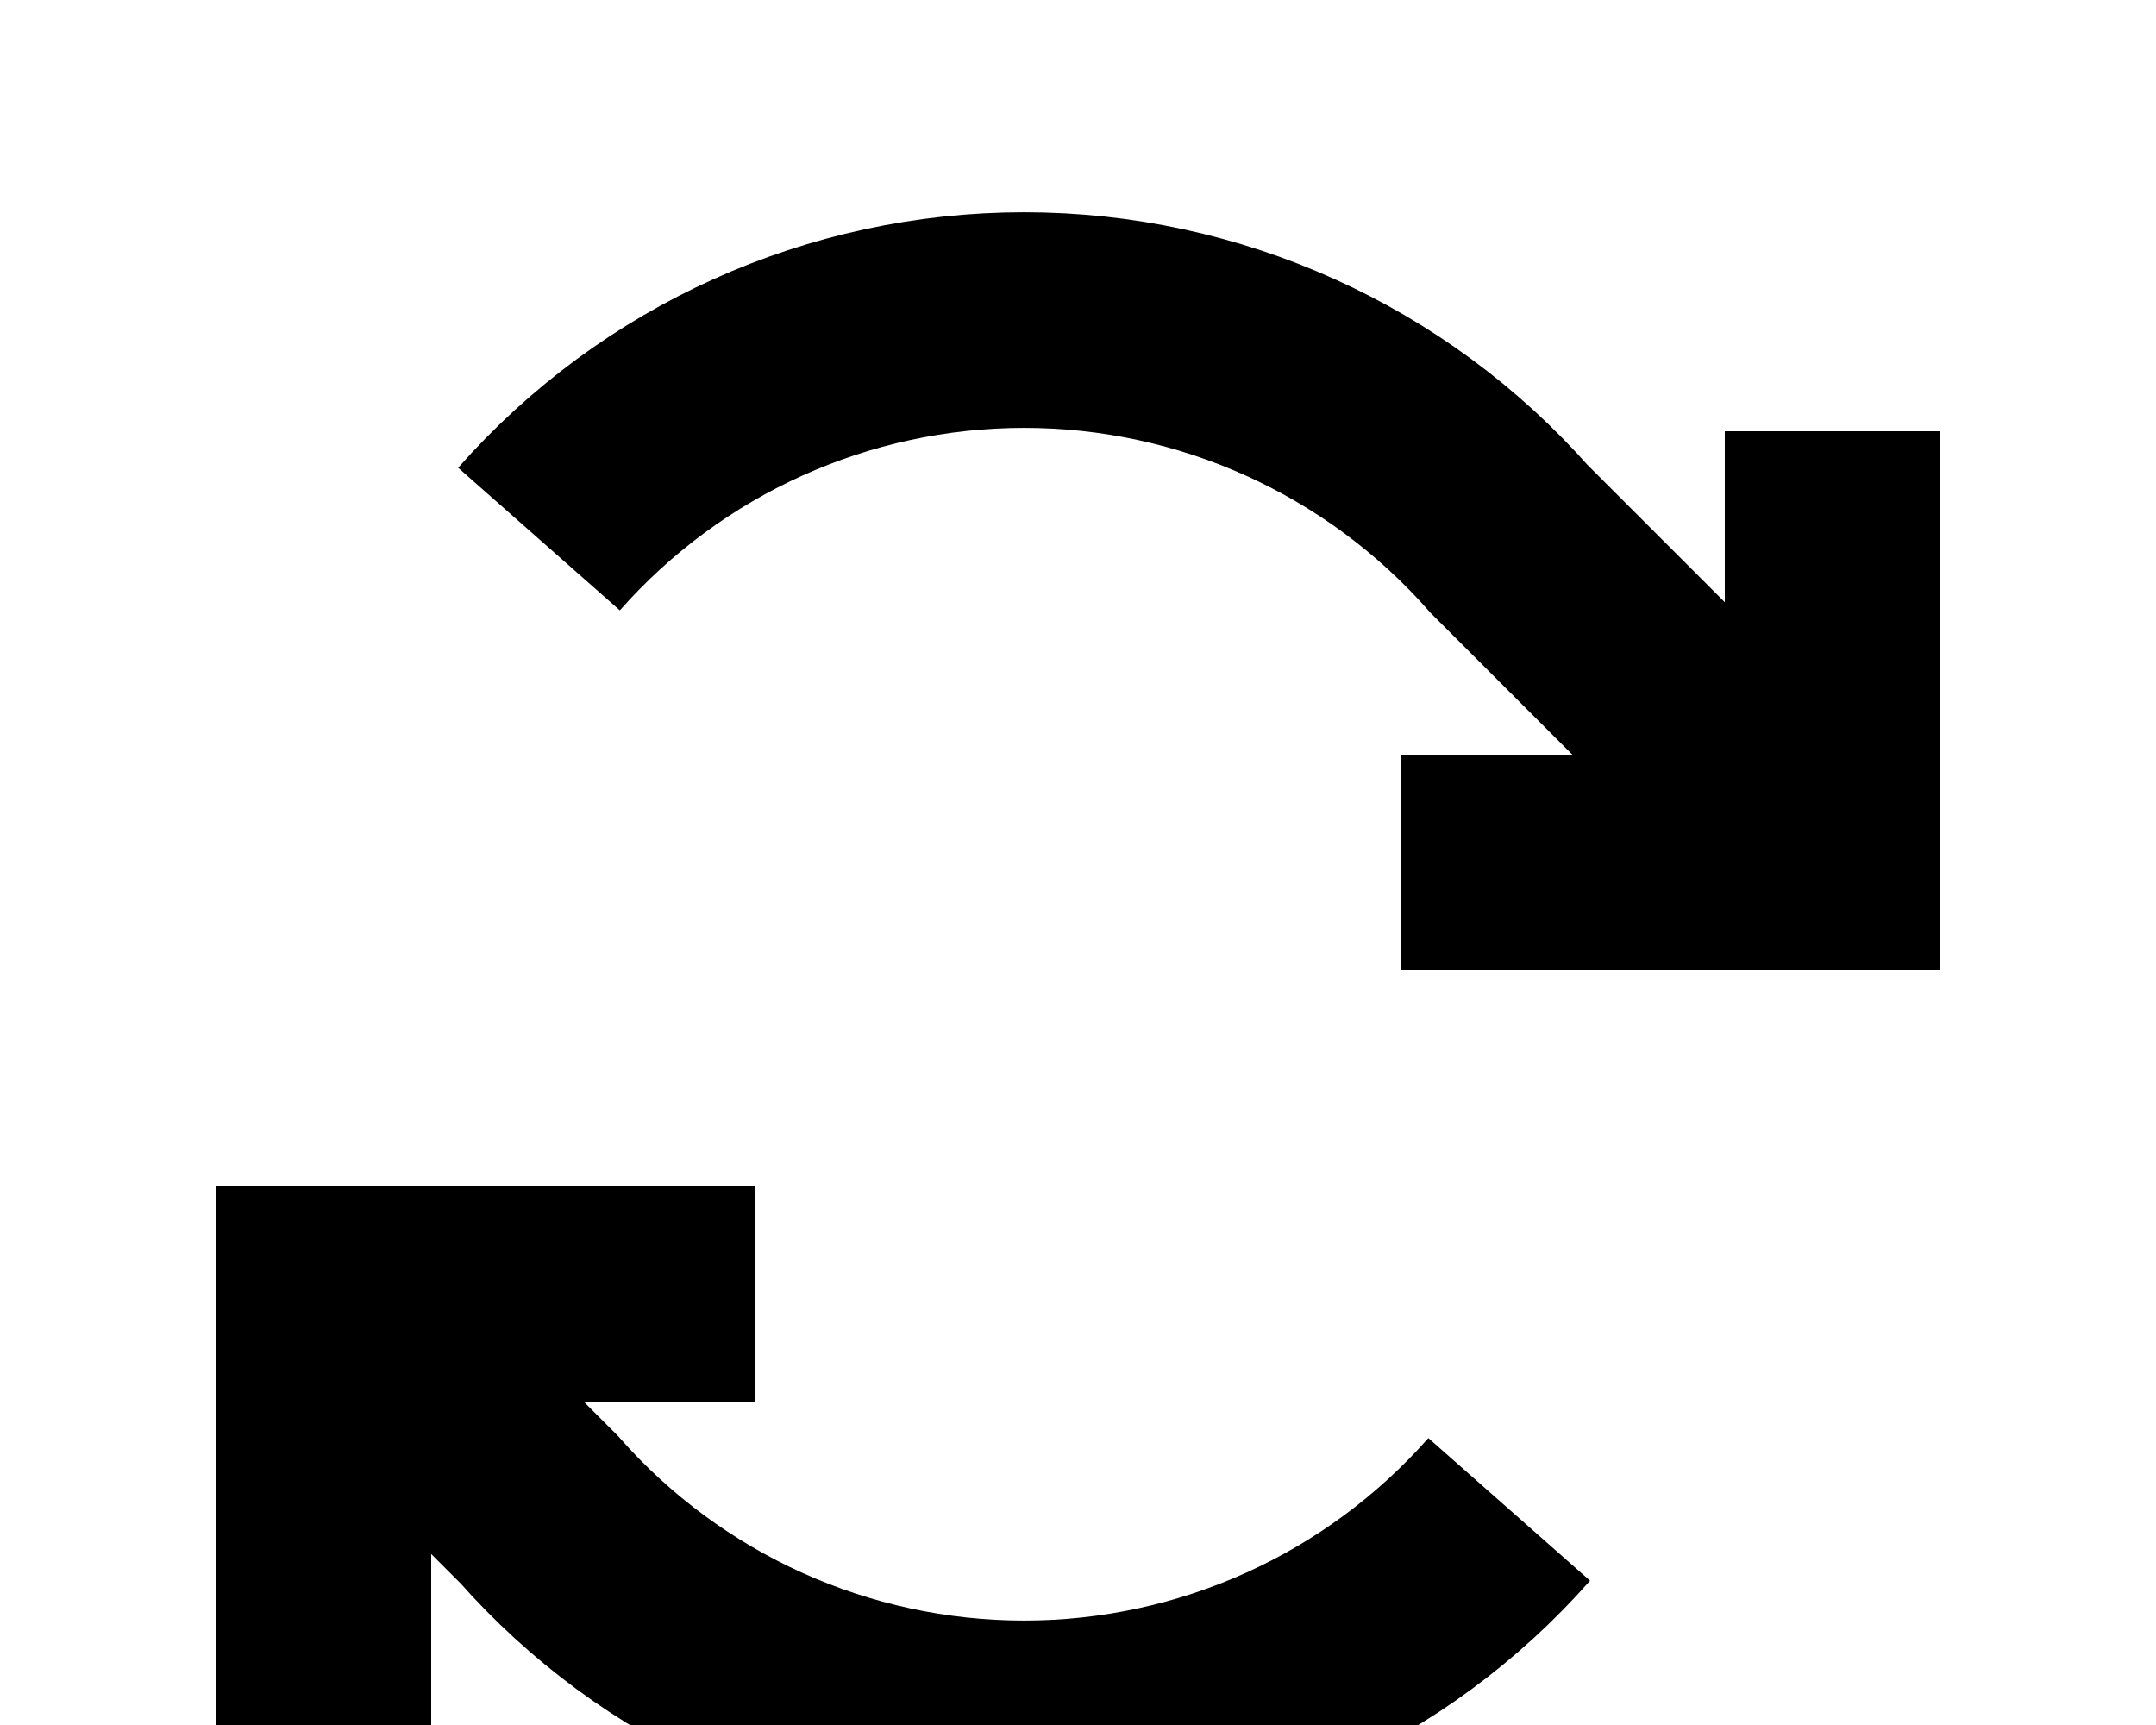
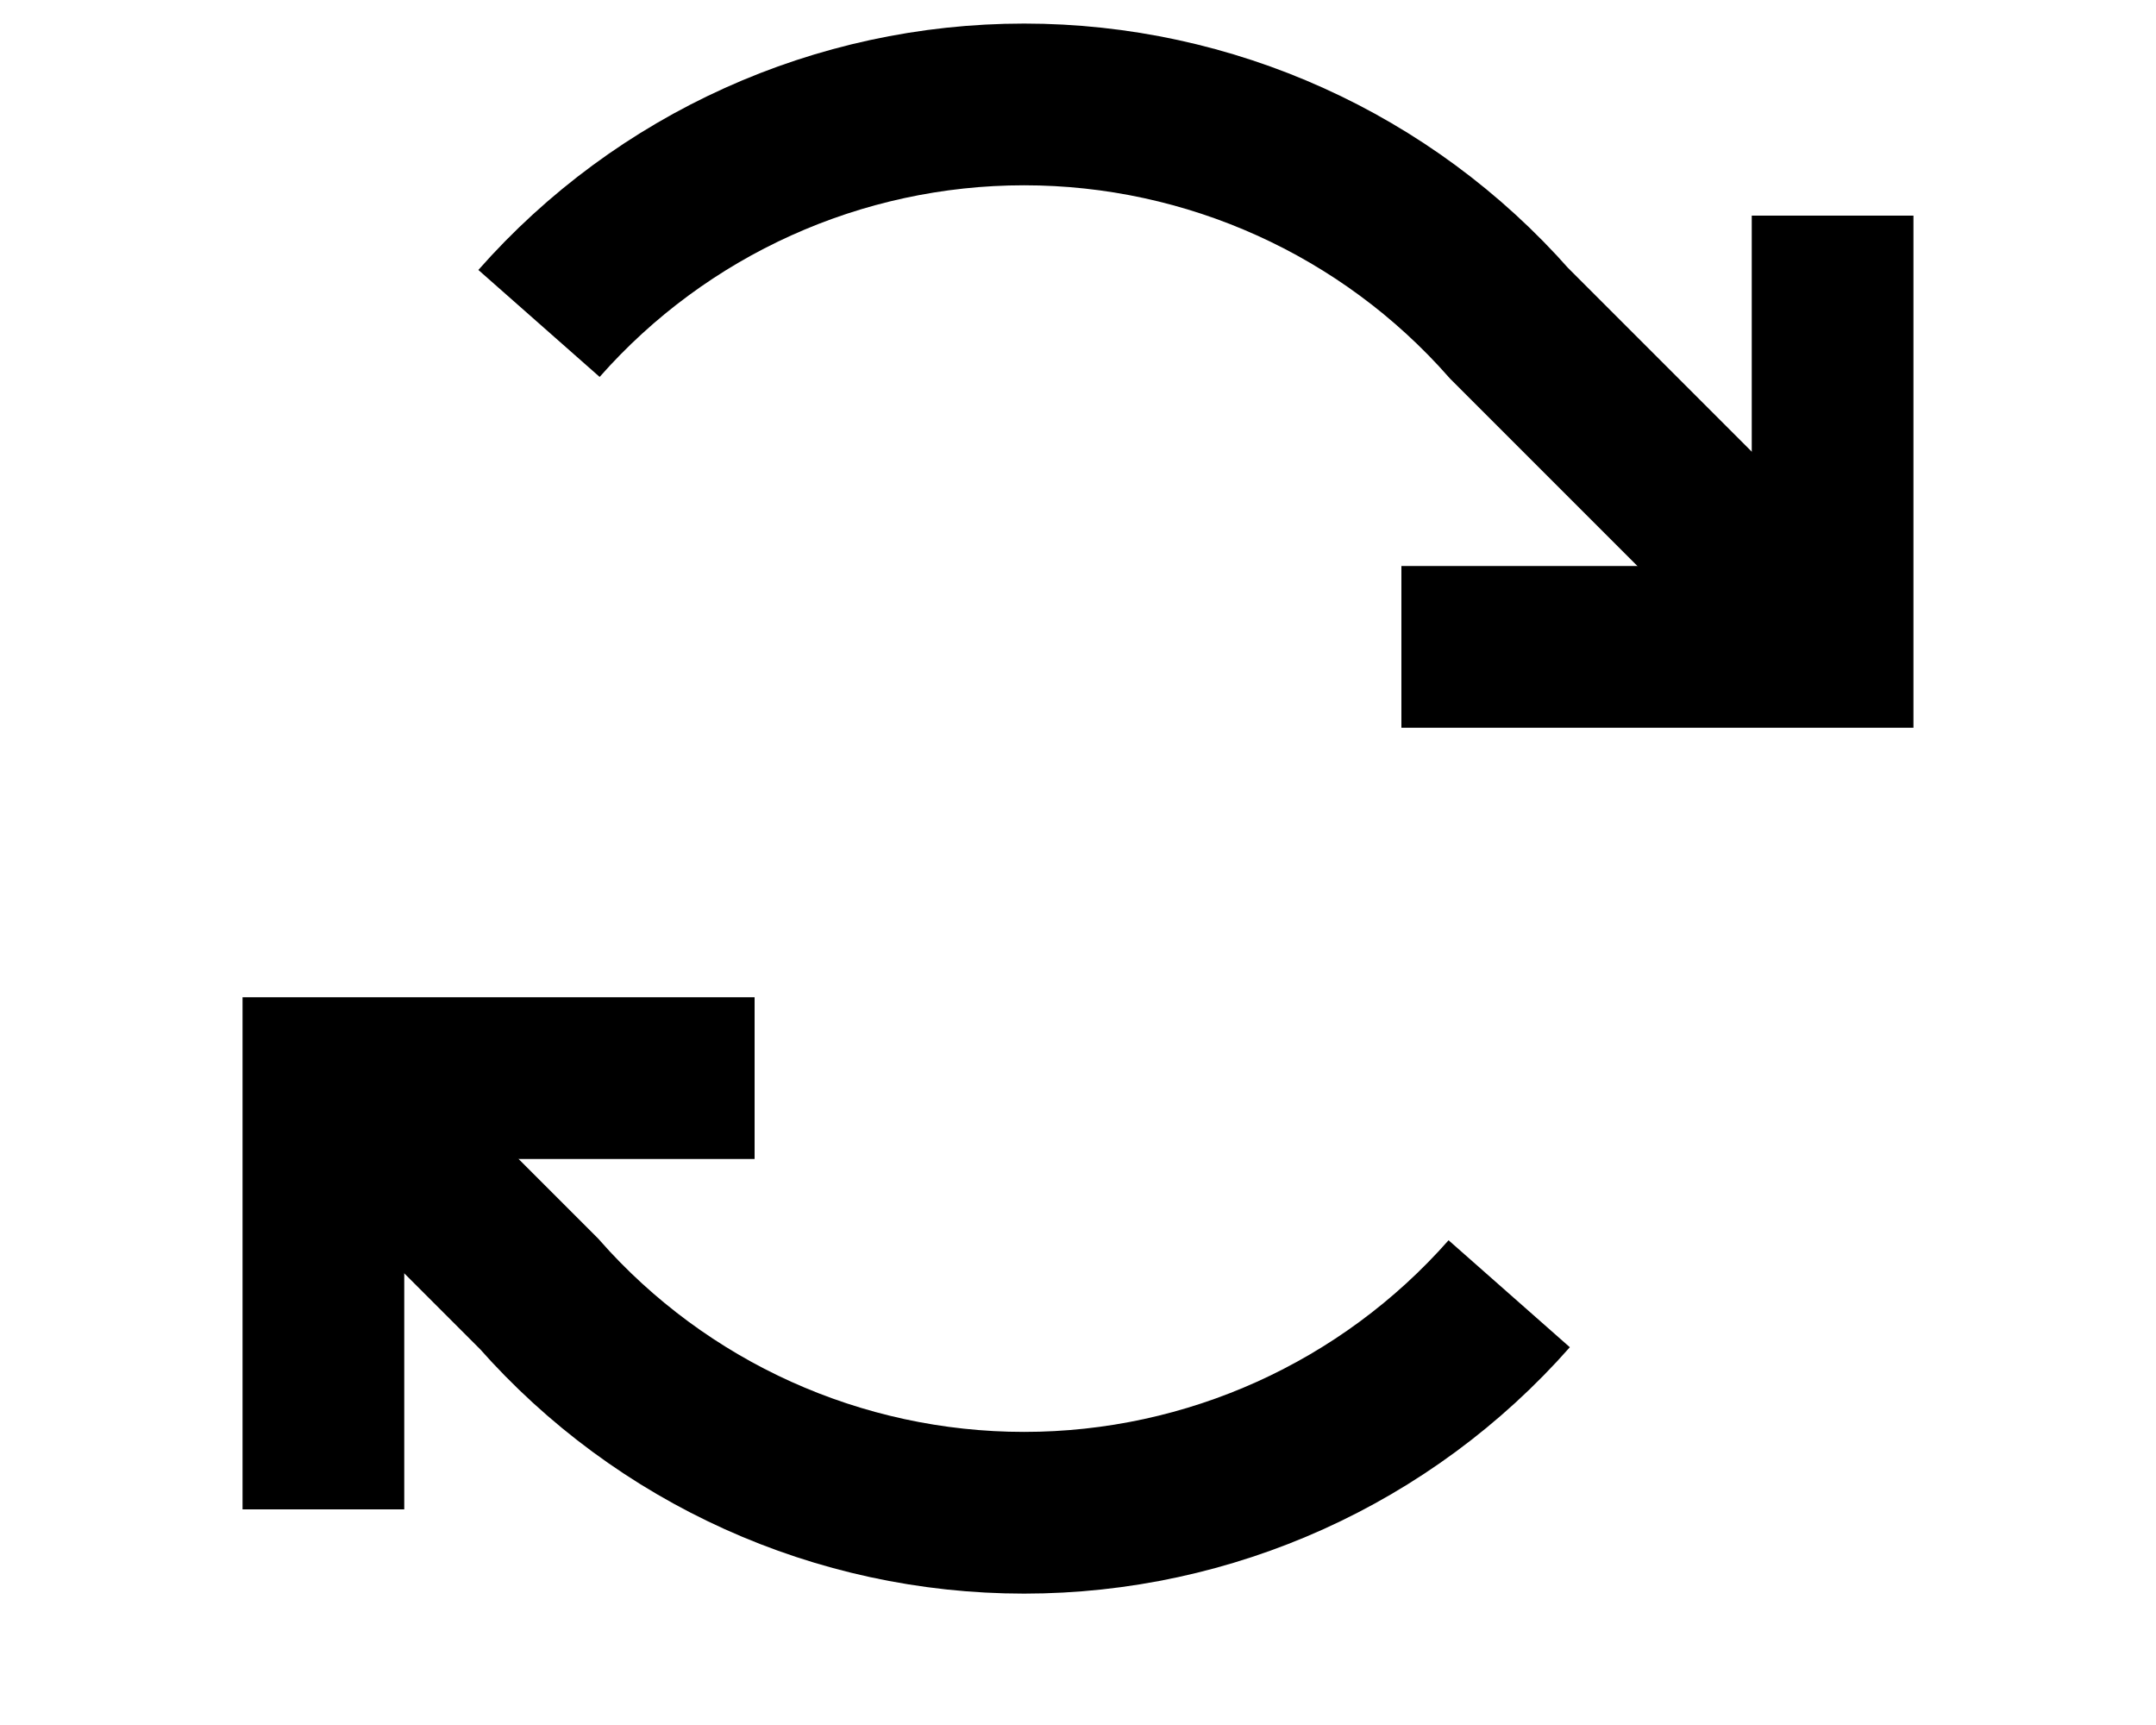
- <svg xmlns="http://www.w3.org/2000/svg" viewBox="0 0 10 8">
-   <polyline points="6.5 4 8.5 4 8.5 2" fill="none" stroke="black" stroke-width="1" />
-   <path d="M8.5 4 L 7 2.5 A 3 3 0 0 0 2.5 2.5" fill="none" stroke="black" stroke-width="1" />
-   <polyline points="3.5 6 1.5 6 1.5 8" fill="none" stroke="black" stroke-width="1" />
-   <path d="M1.5 6 L 2.5 7 A 3 3 0 0 0 7 7" fill="none" stroke="black" stroke-width="1" />
+ <svg xmlns="http://www.w3.org/2000/svg" viewBox="0 1 10 8">
+   <polyline points="6.5 4 8.5 4 8.5 2" fill="none" stroke="black" stroke-width="0.75" />
+   <path d="M8.5 4 L 7 2.5 A 3 3 0 0 0 2.5 2.5" fill="none" stroke="black" stroke-width="0.75" />
+   <polyline points="3.5 6 1.5 6 1.5 8" fill="none" stroke="black" stroke-width="0.75" />
+   <path d="M1.5 6 L 2.5 7 A 3 3 0 0 0 7 7" fill="none" stroke="black" stroke-width="0.75" />
</svg>
